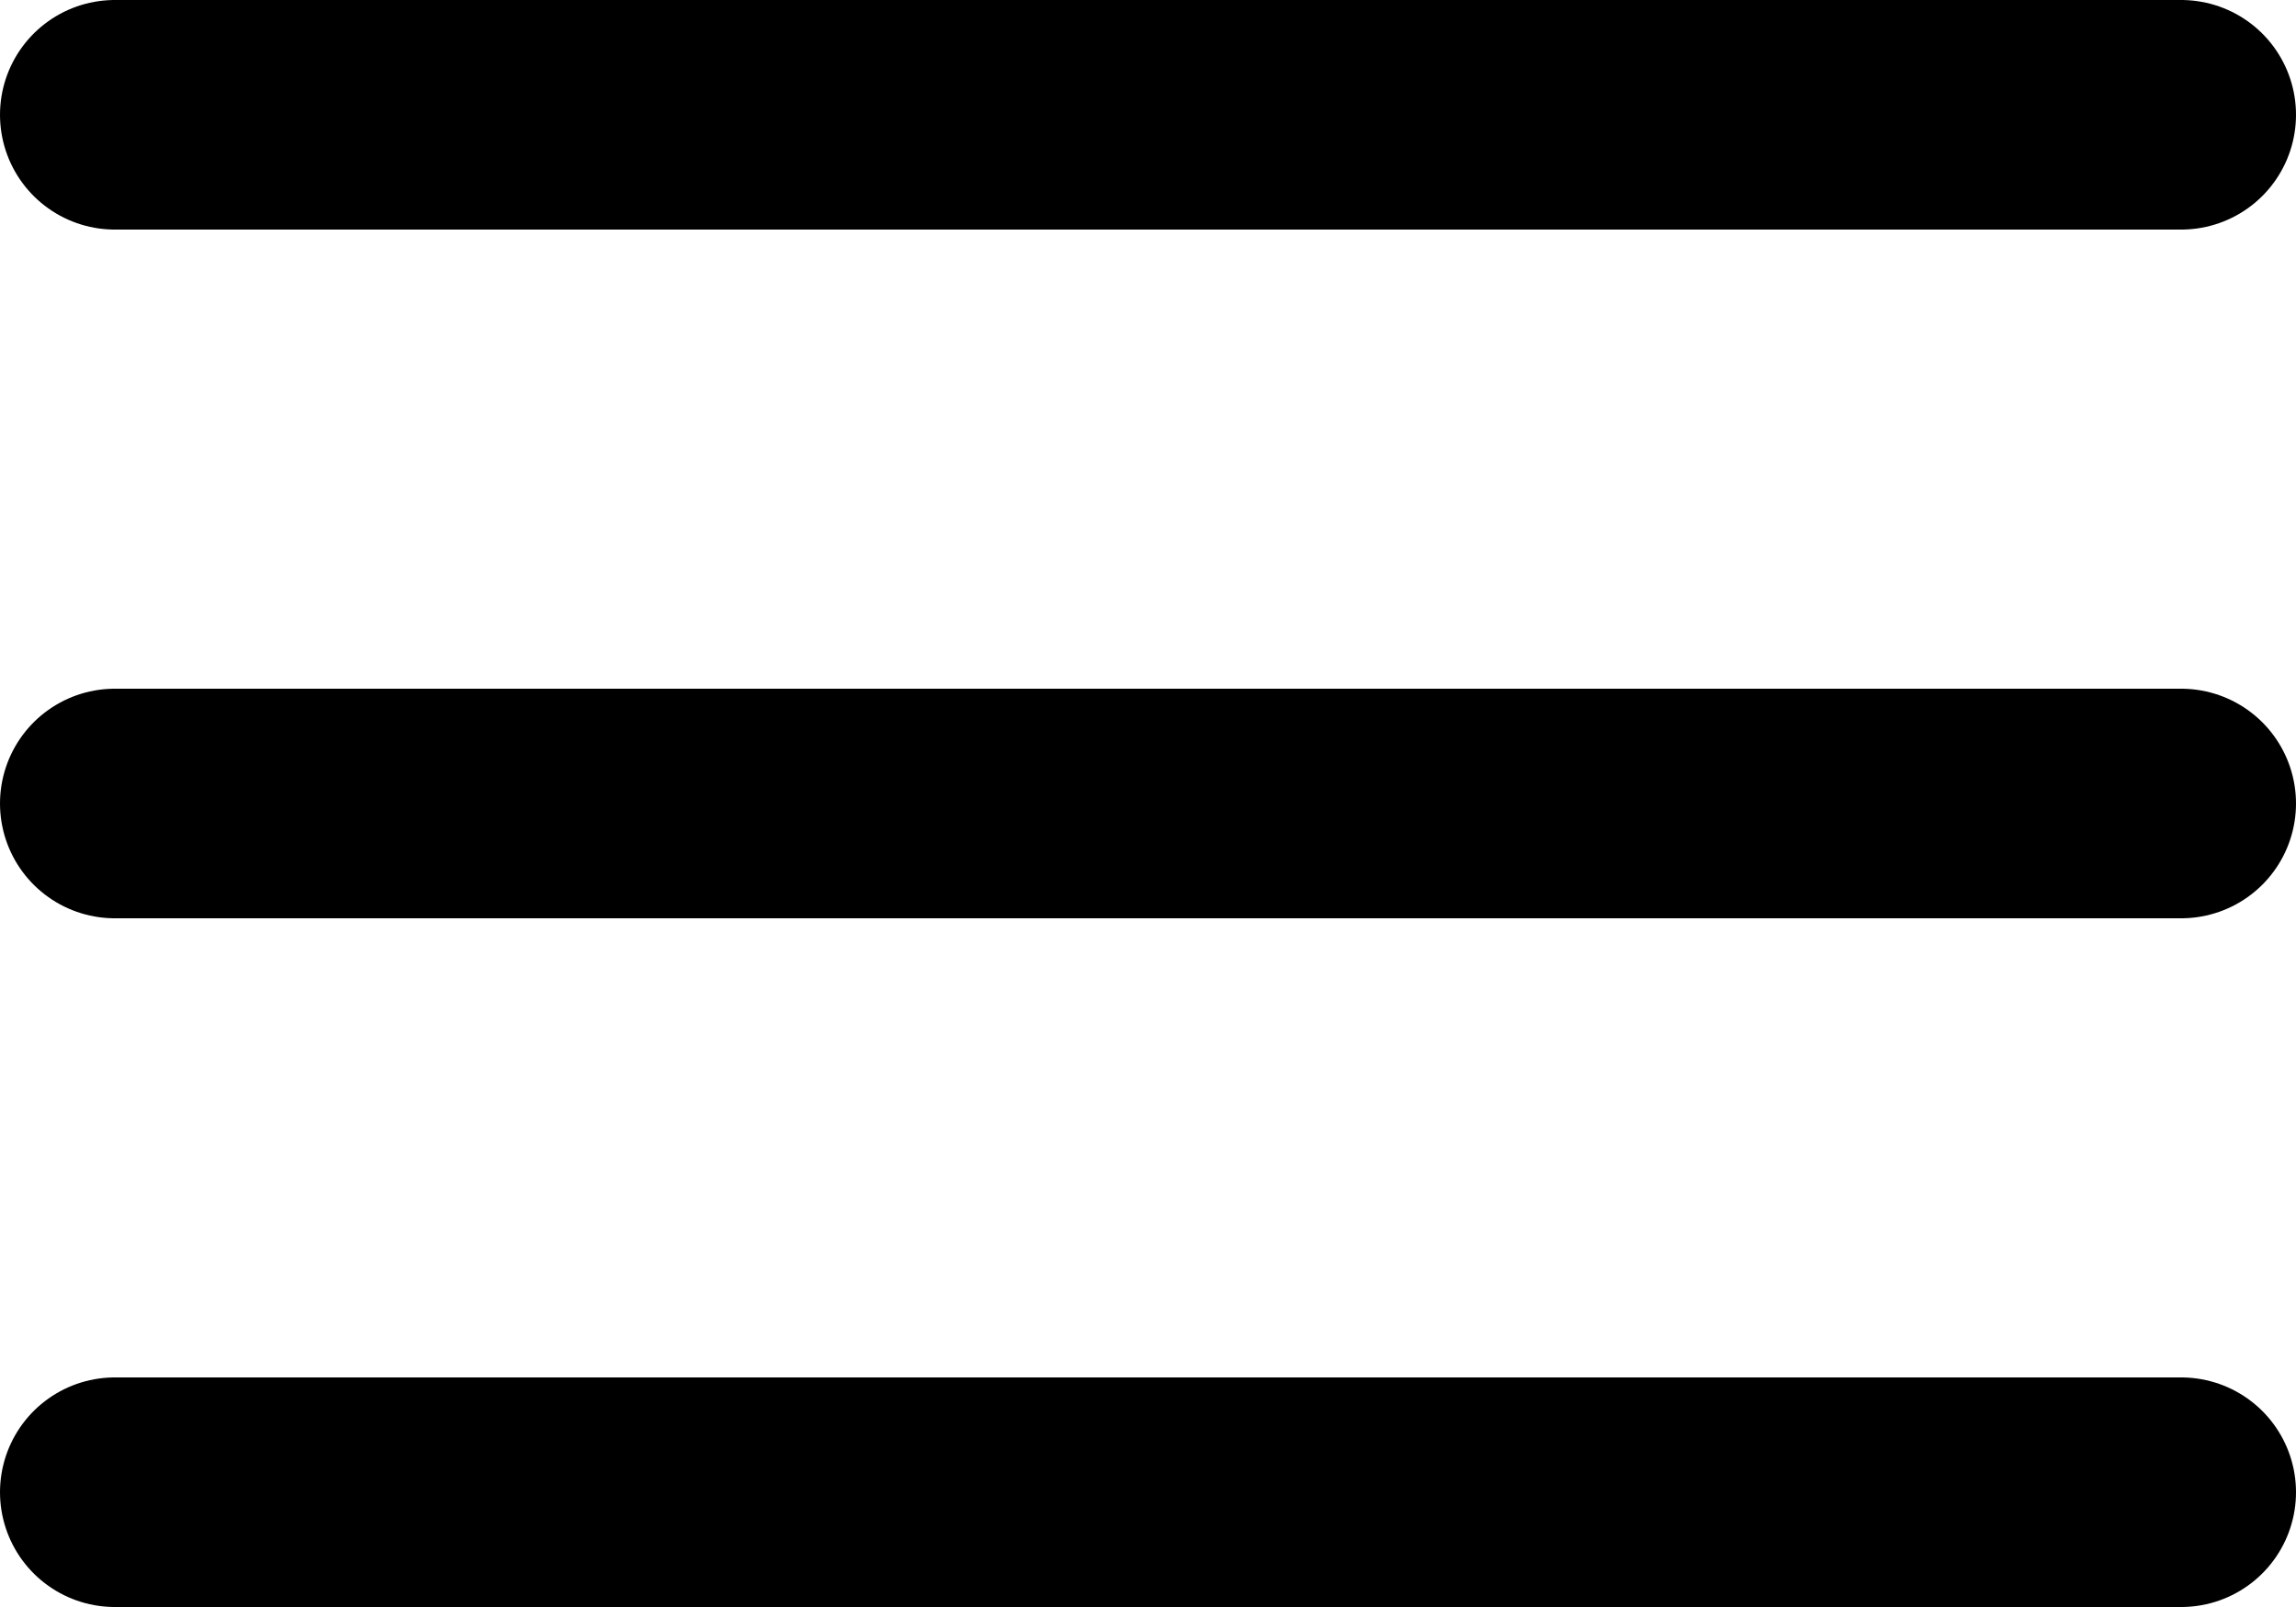
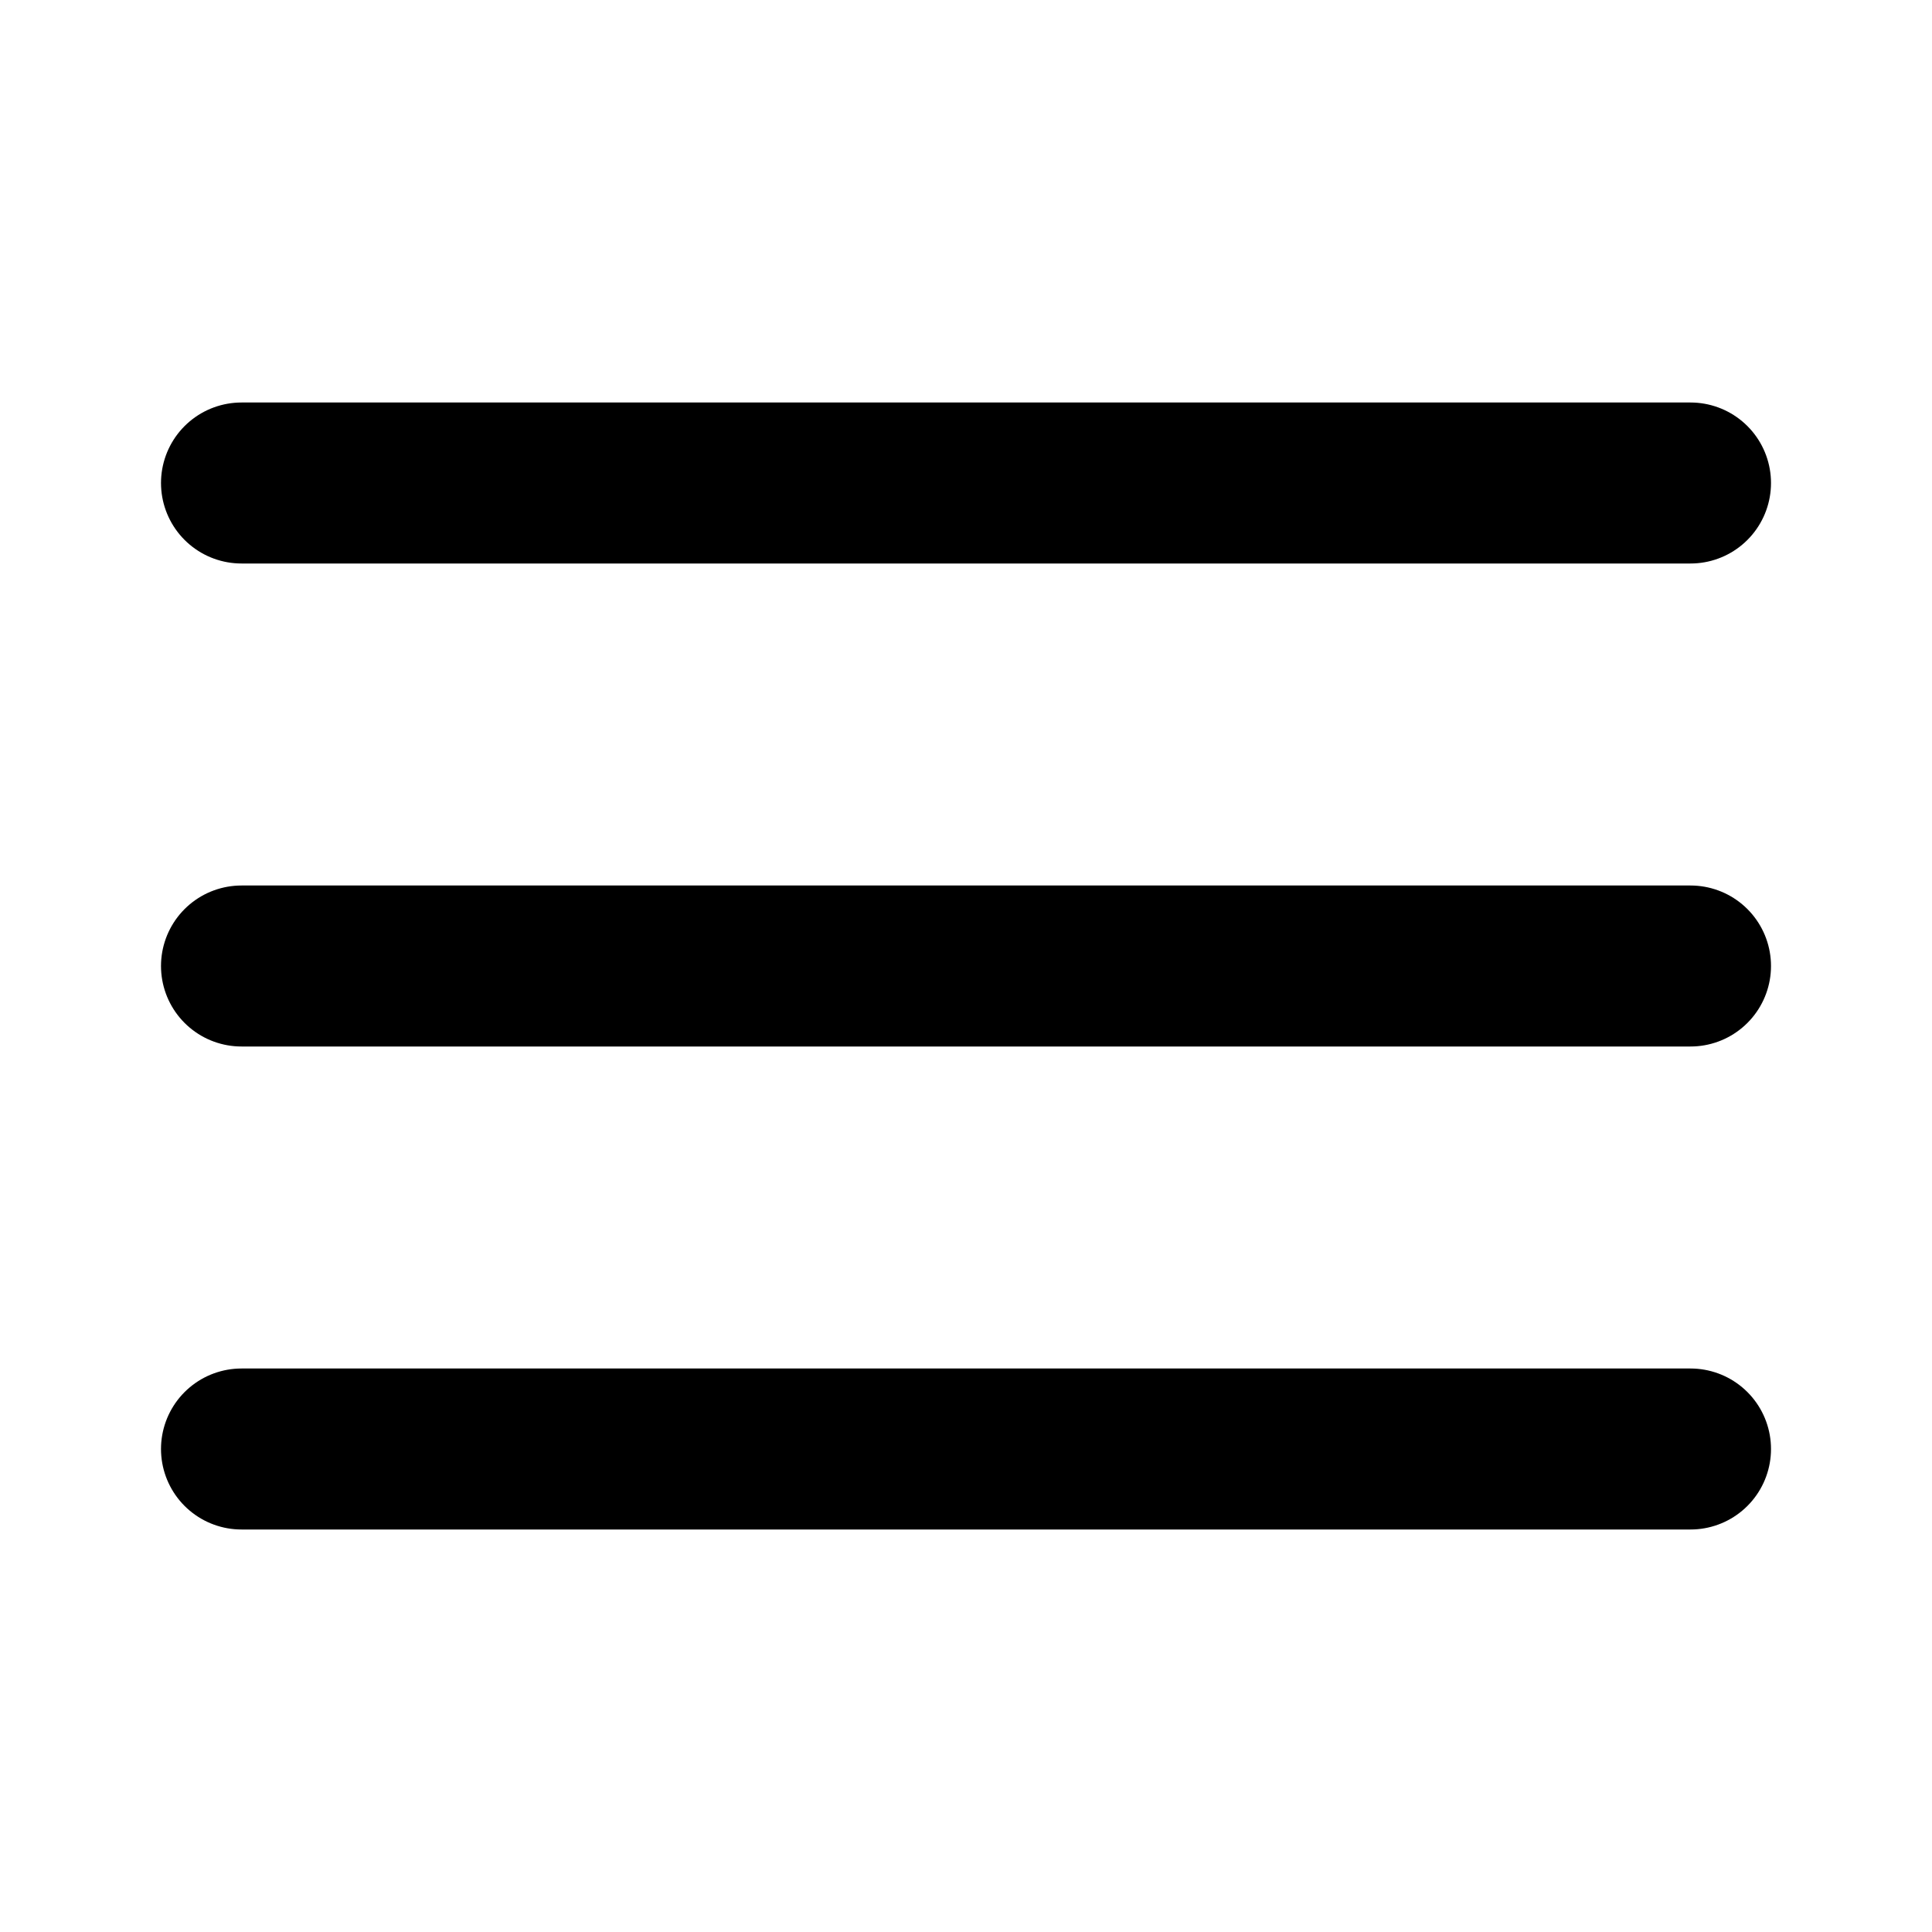
- <svg xmlns="http://www.w3.org/2000/svg" width="20" height="14" viewBox="0 0 20 14" fill="none">
-   <path d="M1 7H19M1 1H19M1 13H19" stroke="black" stroke-width="2" stroke-linecap="round" stroke-linejoin="round" />
+ <svg xmlns="http://www.w3.org/2000/svg" width="24" height="24" viewBox="0 0 24 24" fill="none">
+   <path d="M3 12H21M3 6H21M3 18H21" stroke="black" stroke-width="2" stroke-linecap="round" stroke-linejoin="round" />
</svg>
